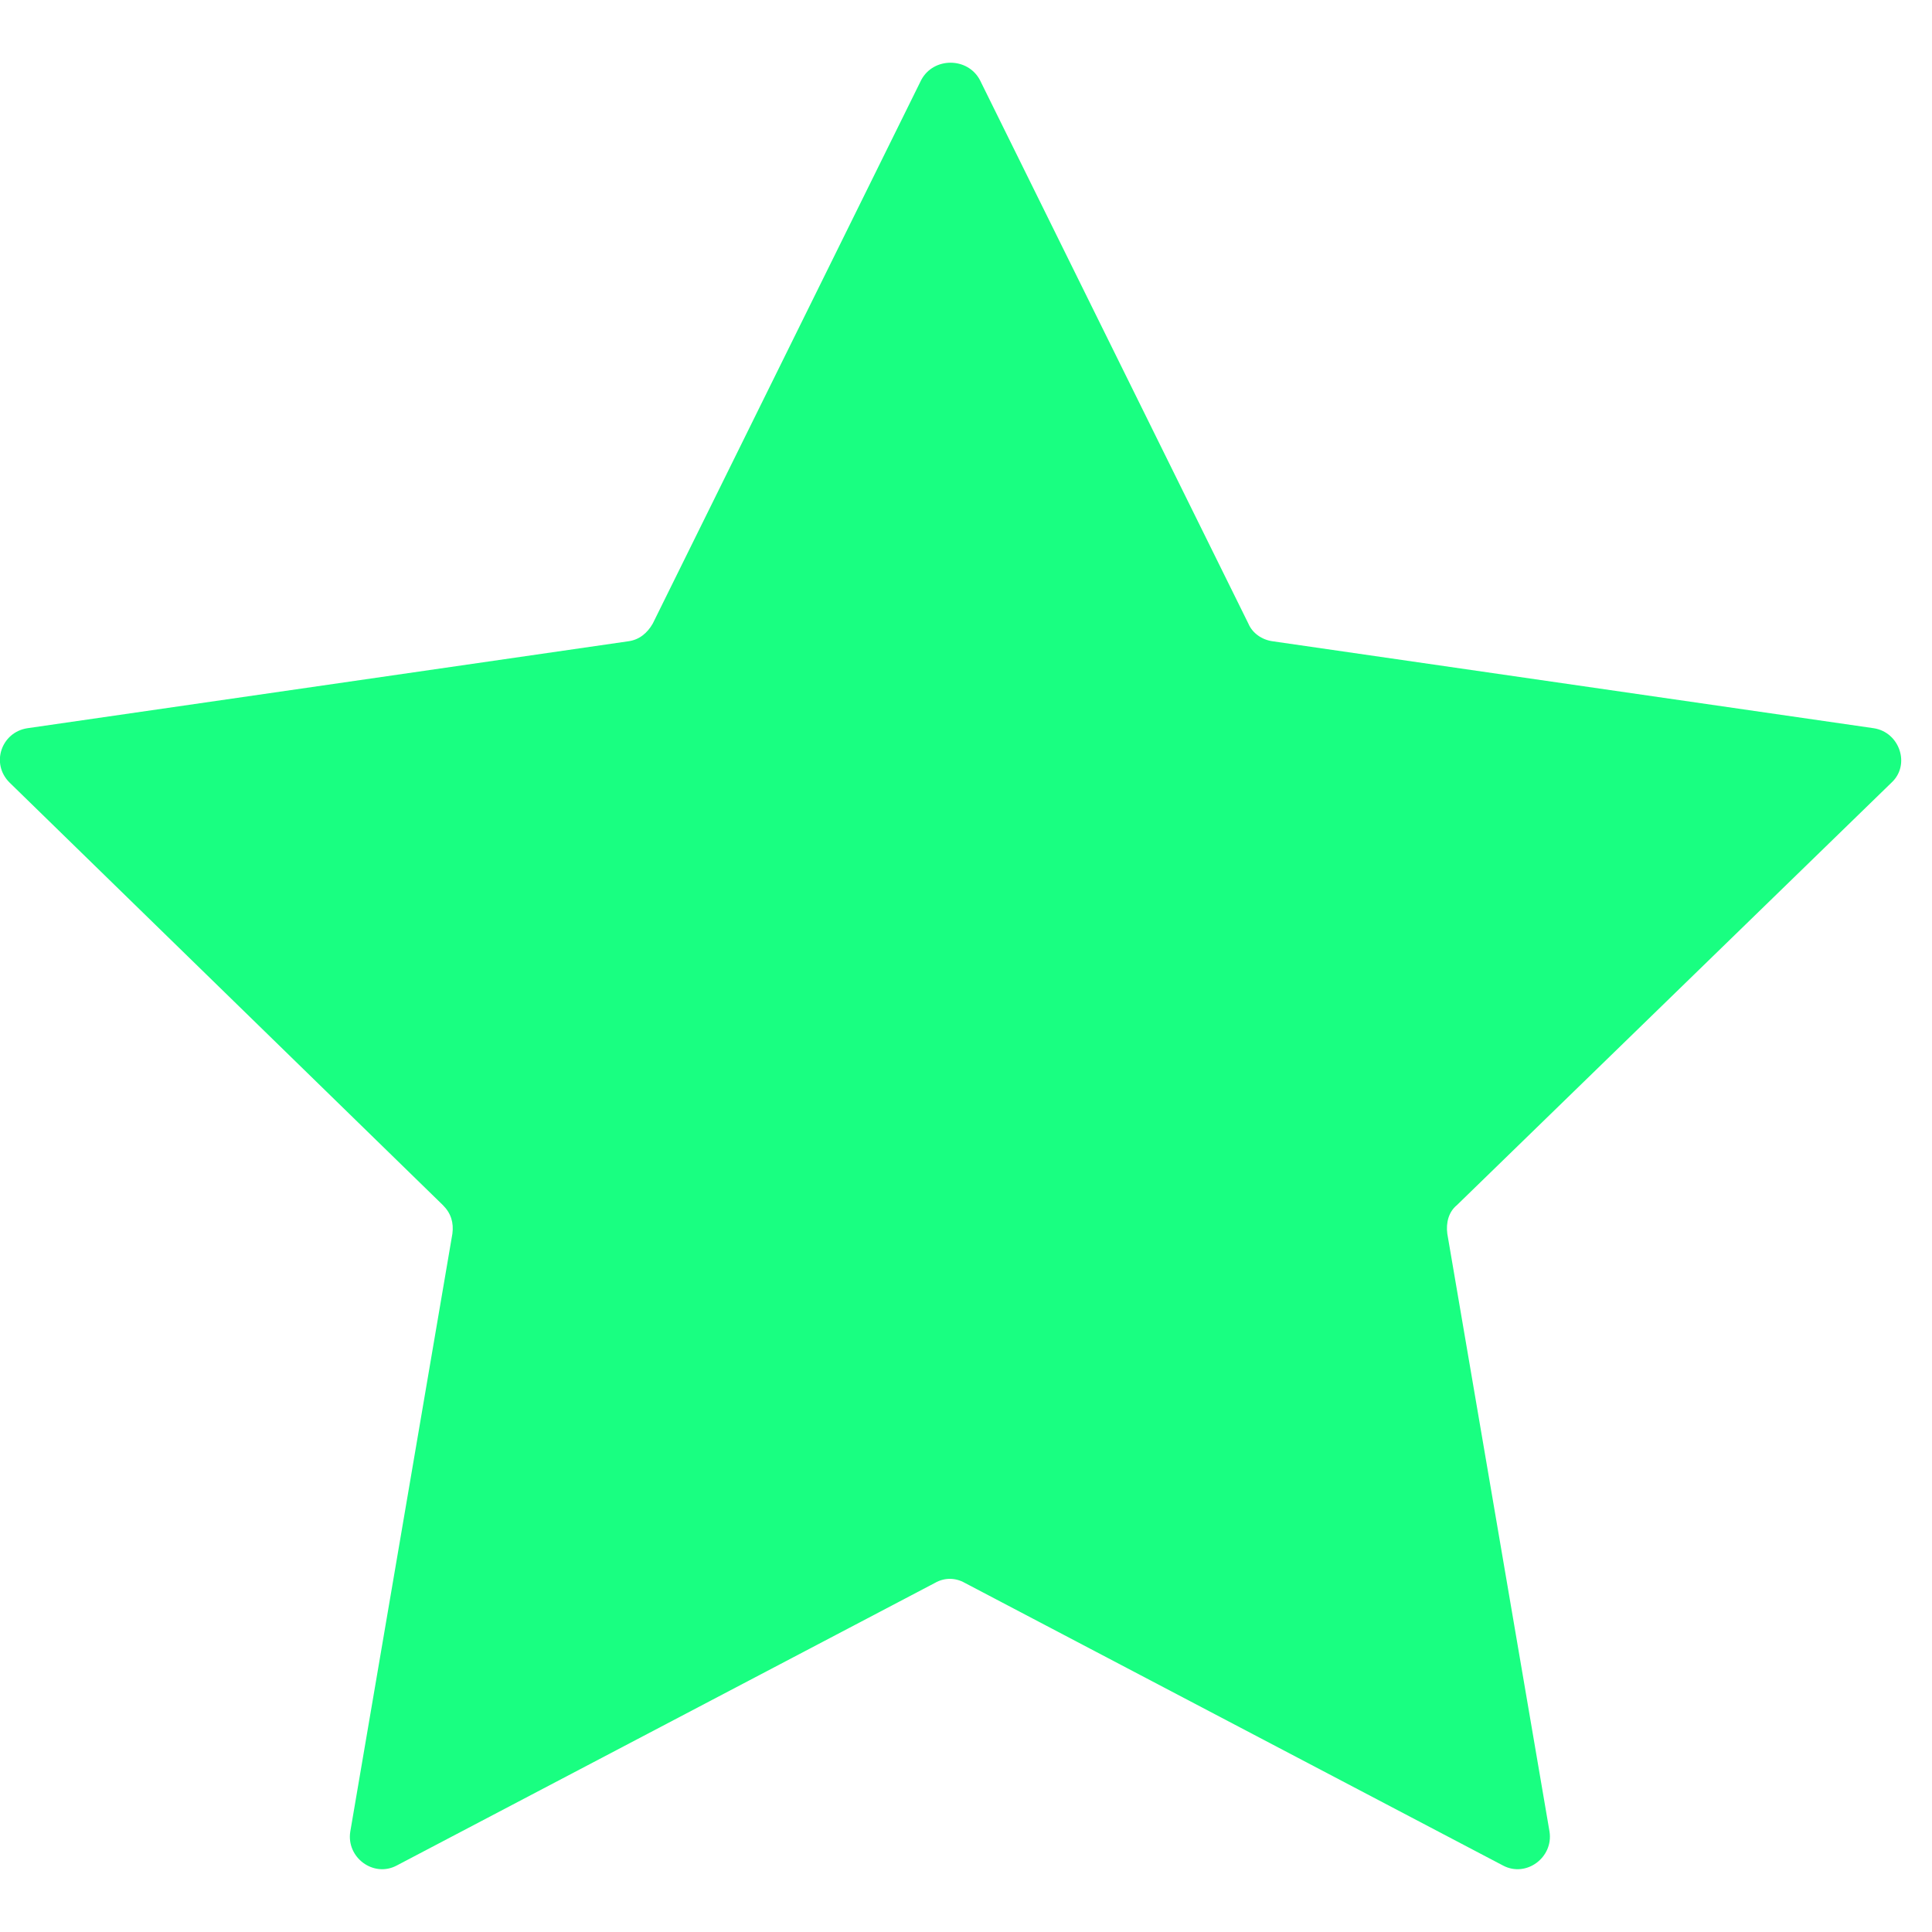
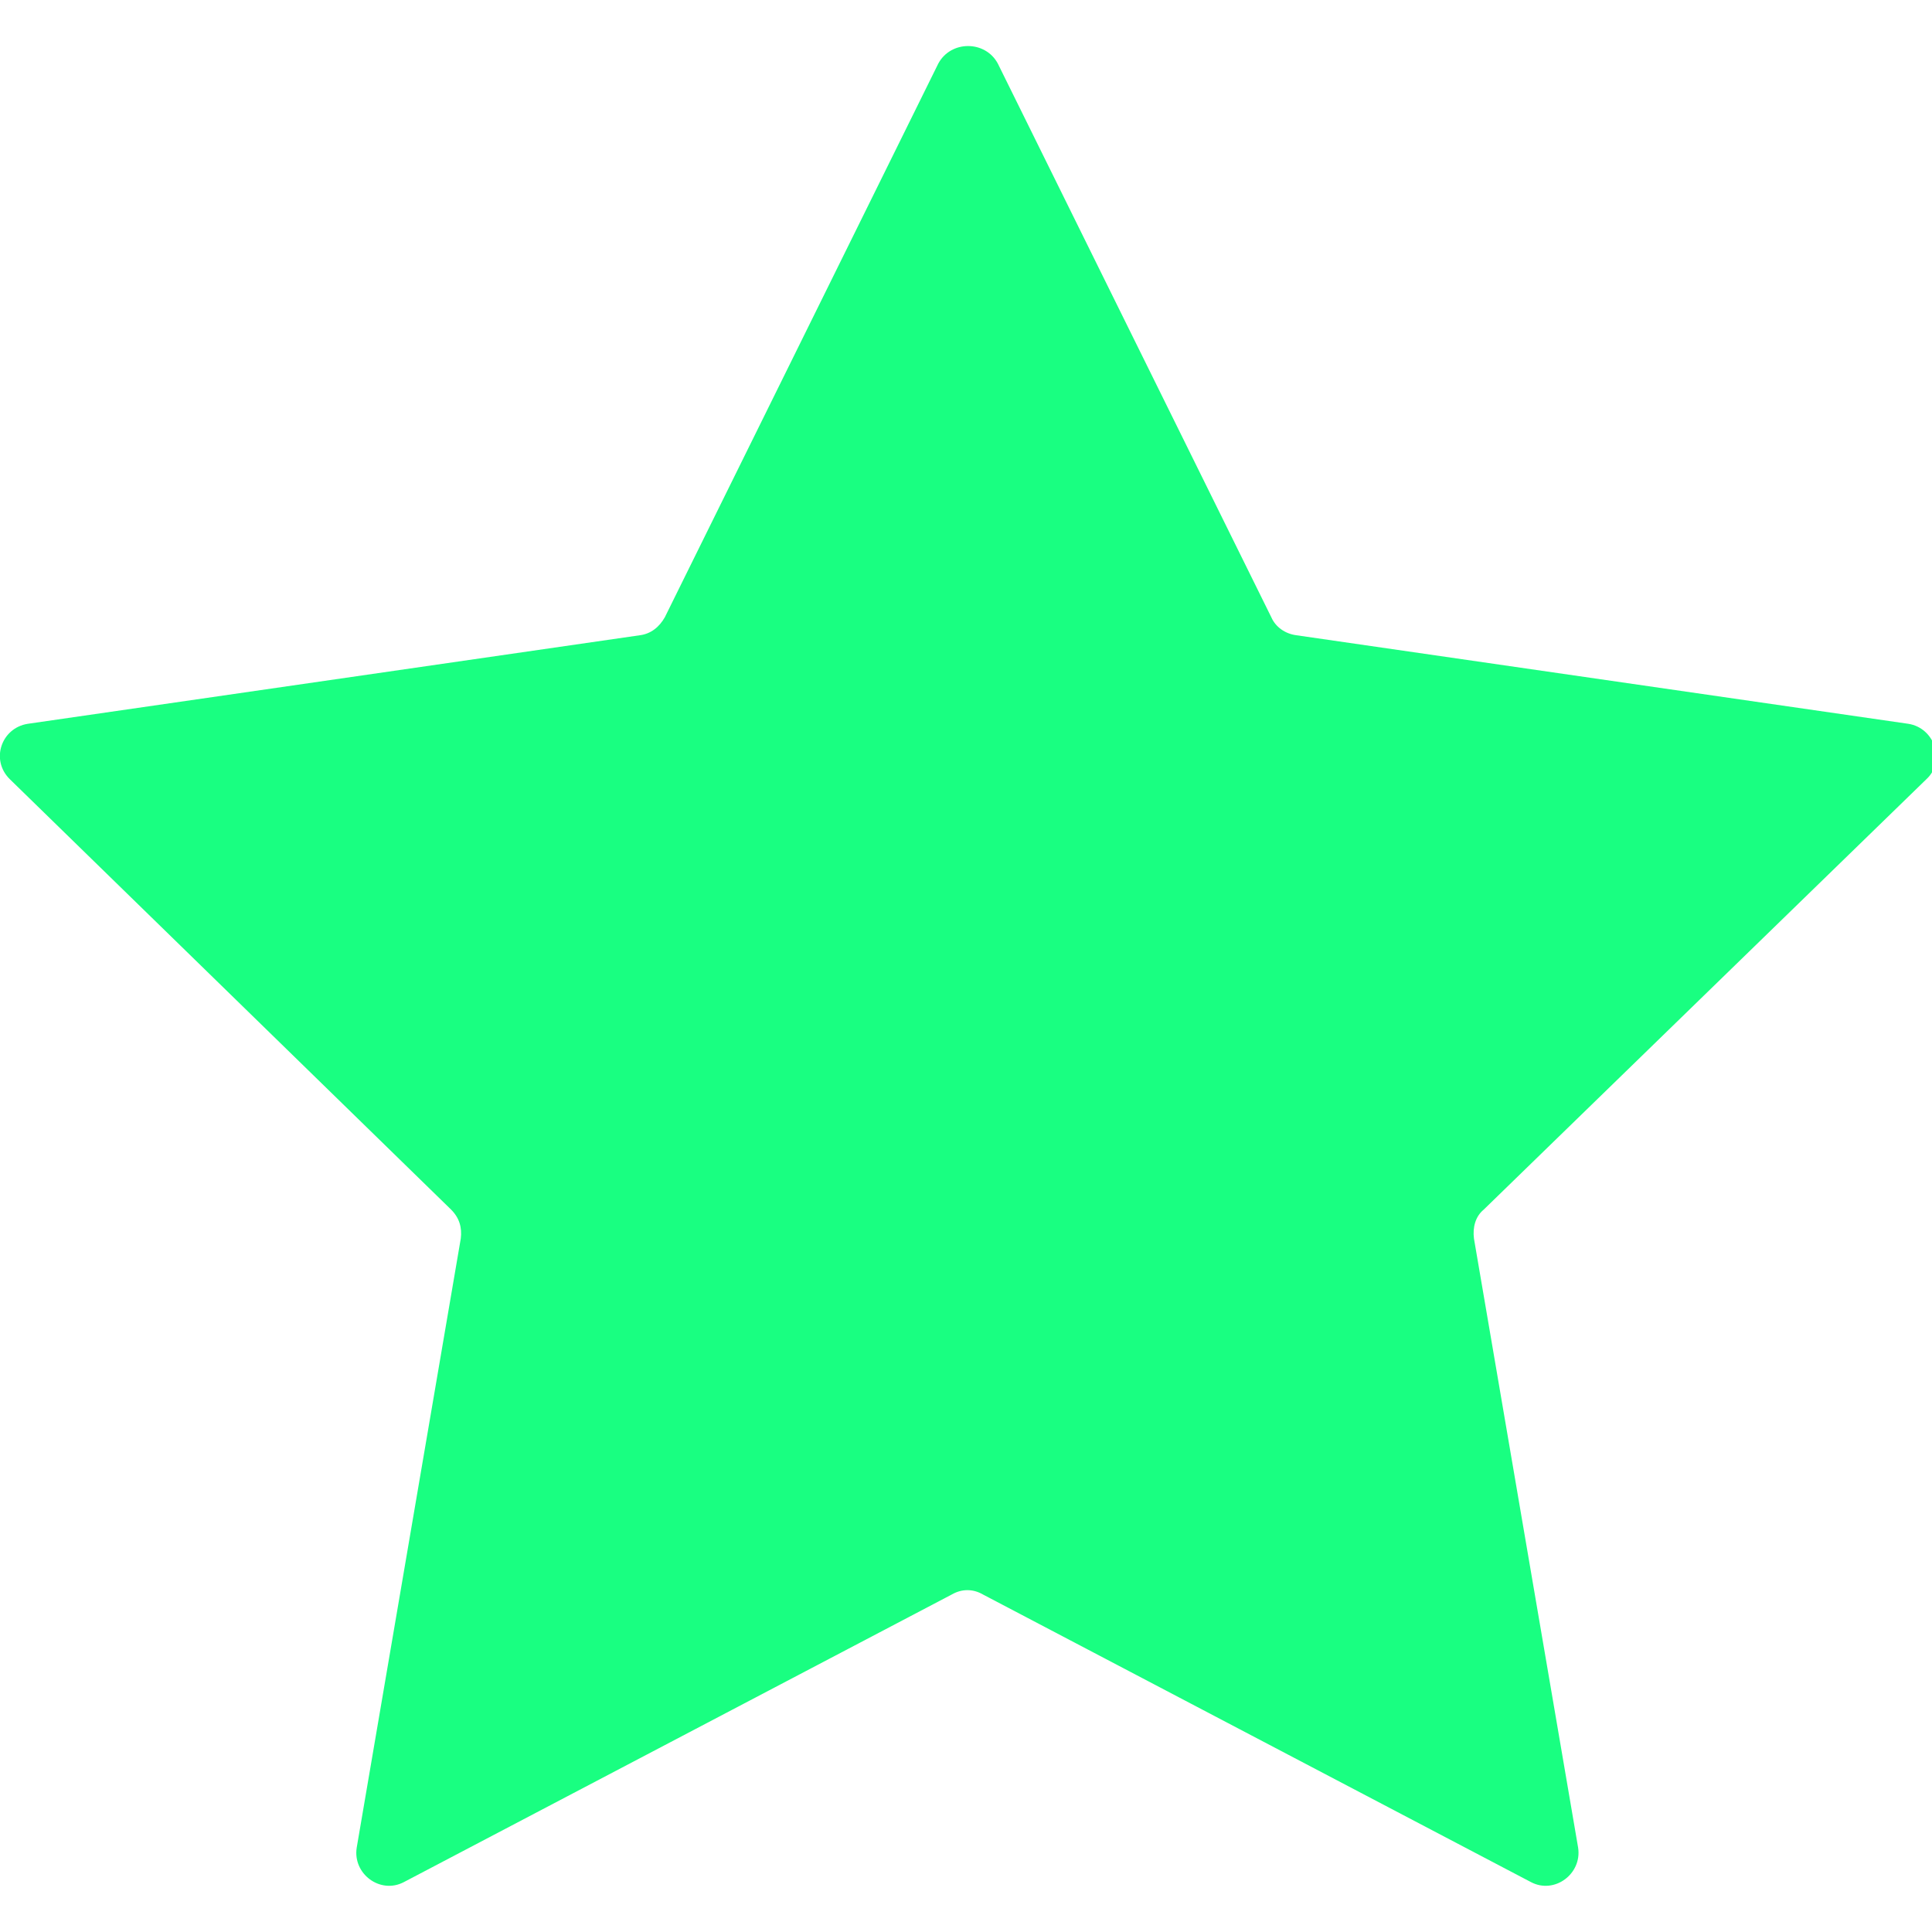
<svg xmlns="http://www.w3.org/2000/svg" width="100" zoomAndPan="magnify" viewBox="0 0 75 75" height="100" preserveAspectRatio="xMidYMid meet" version="1.0">
  <defs>
    <clipPath id="id1">
-       <path d="M 0 2.418 L 73.852 2.418 L 73.852 72.582 L 0 72.582 Z M 0 2.418 " clip-rule="nonzero" />
+       <path d="M 0 1.773 L 75 1.773 L 75 73.227 L 0 73.227 Z M 0 1.773 " clip-rule="nonzero" />
    </clipPath>
  </defs>
  <g clip-path="url(#id1)">
-     <path fill="#19ff81" d="M 38.039 3.105 L 48.461 24.207 C 48.617 24.578 48.988 24.84 49.41 24.895 L 72.742 28.27 C 73.746 28.426 74.172 29.691 73.43 30.379 L 56.555 46.785 C 56.234 47.047 56.129 47.469 56.184 47.891 L 60.152 71.102 C 60.309 72.105 59.25 72.895 58.352 72.422 L 37.457 61.449 C 37.086 61.238 36.66 61.238 36.293 61.449 L 15.395 72.422 C 14.496 72.895 13.438 72.105 13.598 71.102 L 17.562 47.891 C 17.617 47.469 17.512 47.102 17.195 46.785 L 0.371 30.379 C -0.371 29.641 0.055 28.426 1.059 28.27 L 24.387 24.895 C 24.812 24.84 25.129 24.578 25.34 24.207 L 35.762 3.105 C 36.238 2.211 37.562 2.211 38.039 3.105 Z M 38.039 3.105 " fill-opacity="1" fill-rule="nonzero" />
+     <path fill="#19ff81" d="M 38.738 2.473 L 49.352 23.961 C 49.516 24.34 49.891 24.605 50.324 24.66 L 74.082 28.098 C 75.105 28.258 75.539 29.551 74.785 30.246 L 57.598 46.957 C 57.273 47.223 57.164 47.652 57.219 48.082 L 61.262 71.723 C 61.422 72.742 60.344 73.547 59.43 73.062 L 38.145 61.891 C 37.77 61.676 37.34 61.676 36.961 61.891 L 15.68 73.062 C 14.762 73.547 13.684 72.742 13.848 71.723 L 17.887 48.082 C 17.941 47.652 17.832 47.277 17.512 46.957 L 0.379 30.246 C -0.379 29.496 0.055 28.258 1.078 28.098 L 24.84 24.66 C 25.27 24.605 25.594 24.34 25.809 23.961 L 36.422 2.473 C 36.906 1.559 38.254 1.559 38.738 2.473 Z M 38.738 2.473 " fill-opacity="1" fill-rule="nonzero" />
  </g>
</svg>
